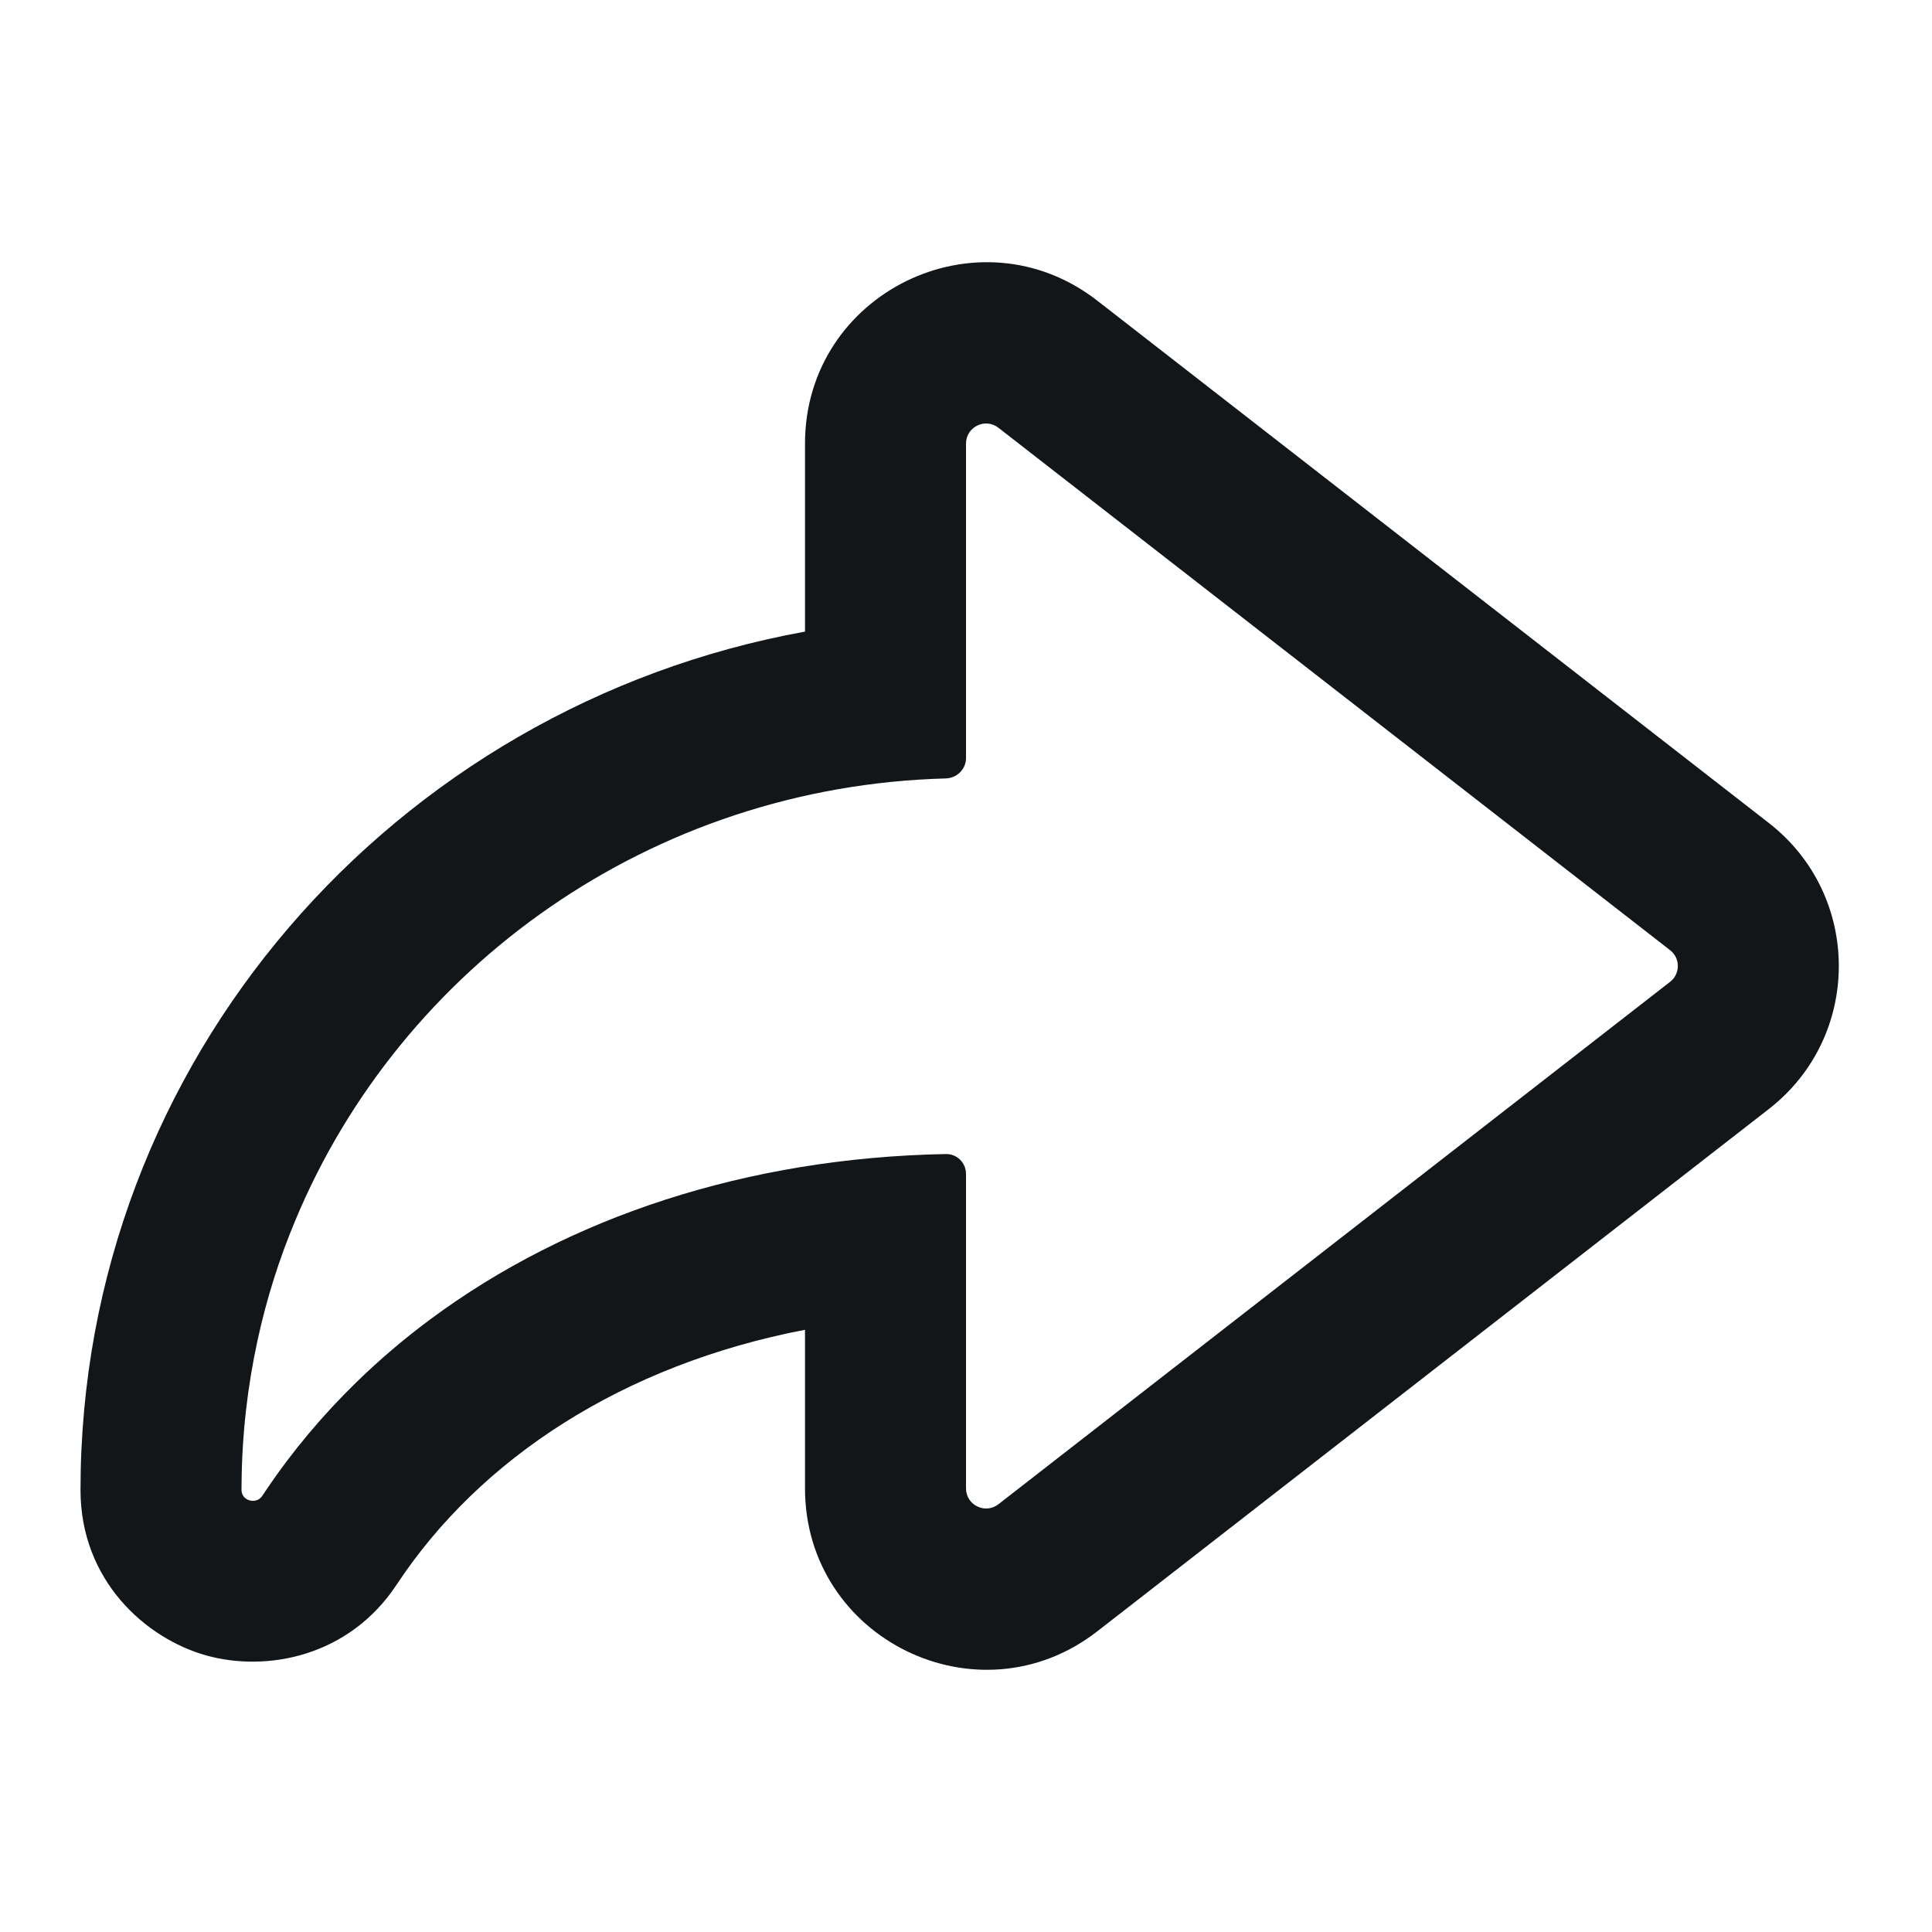
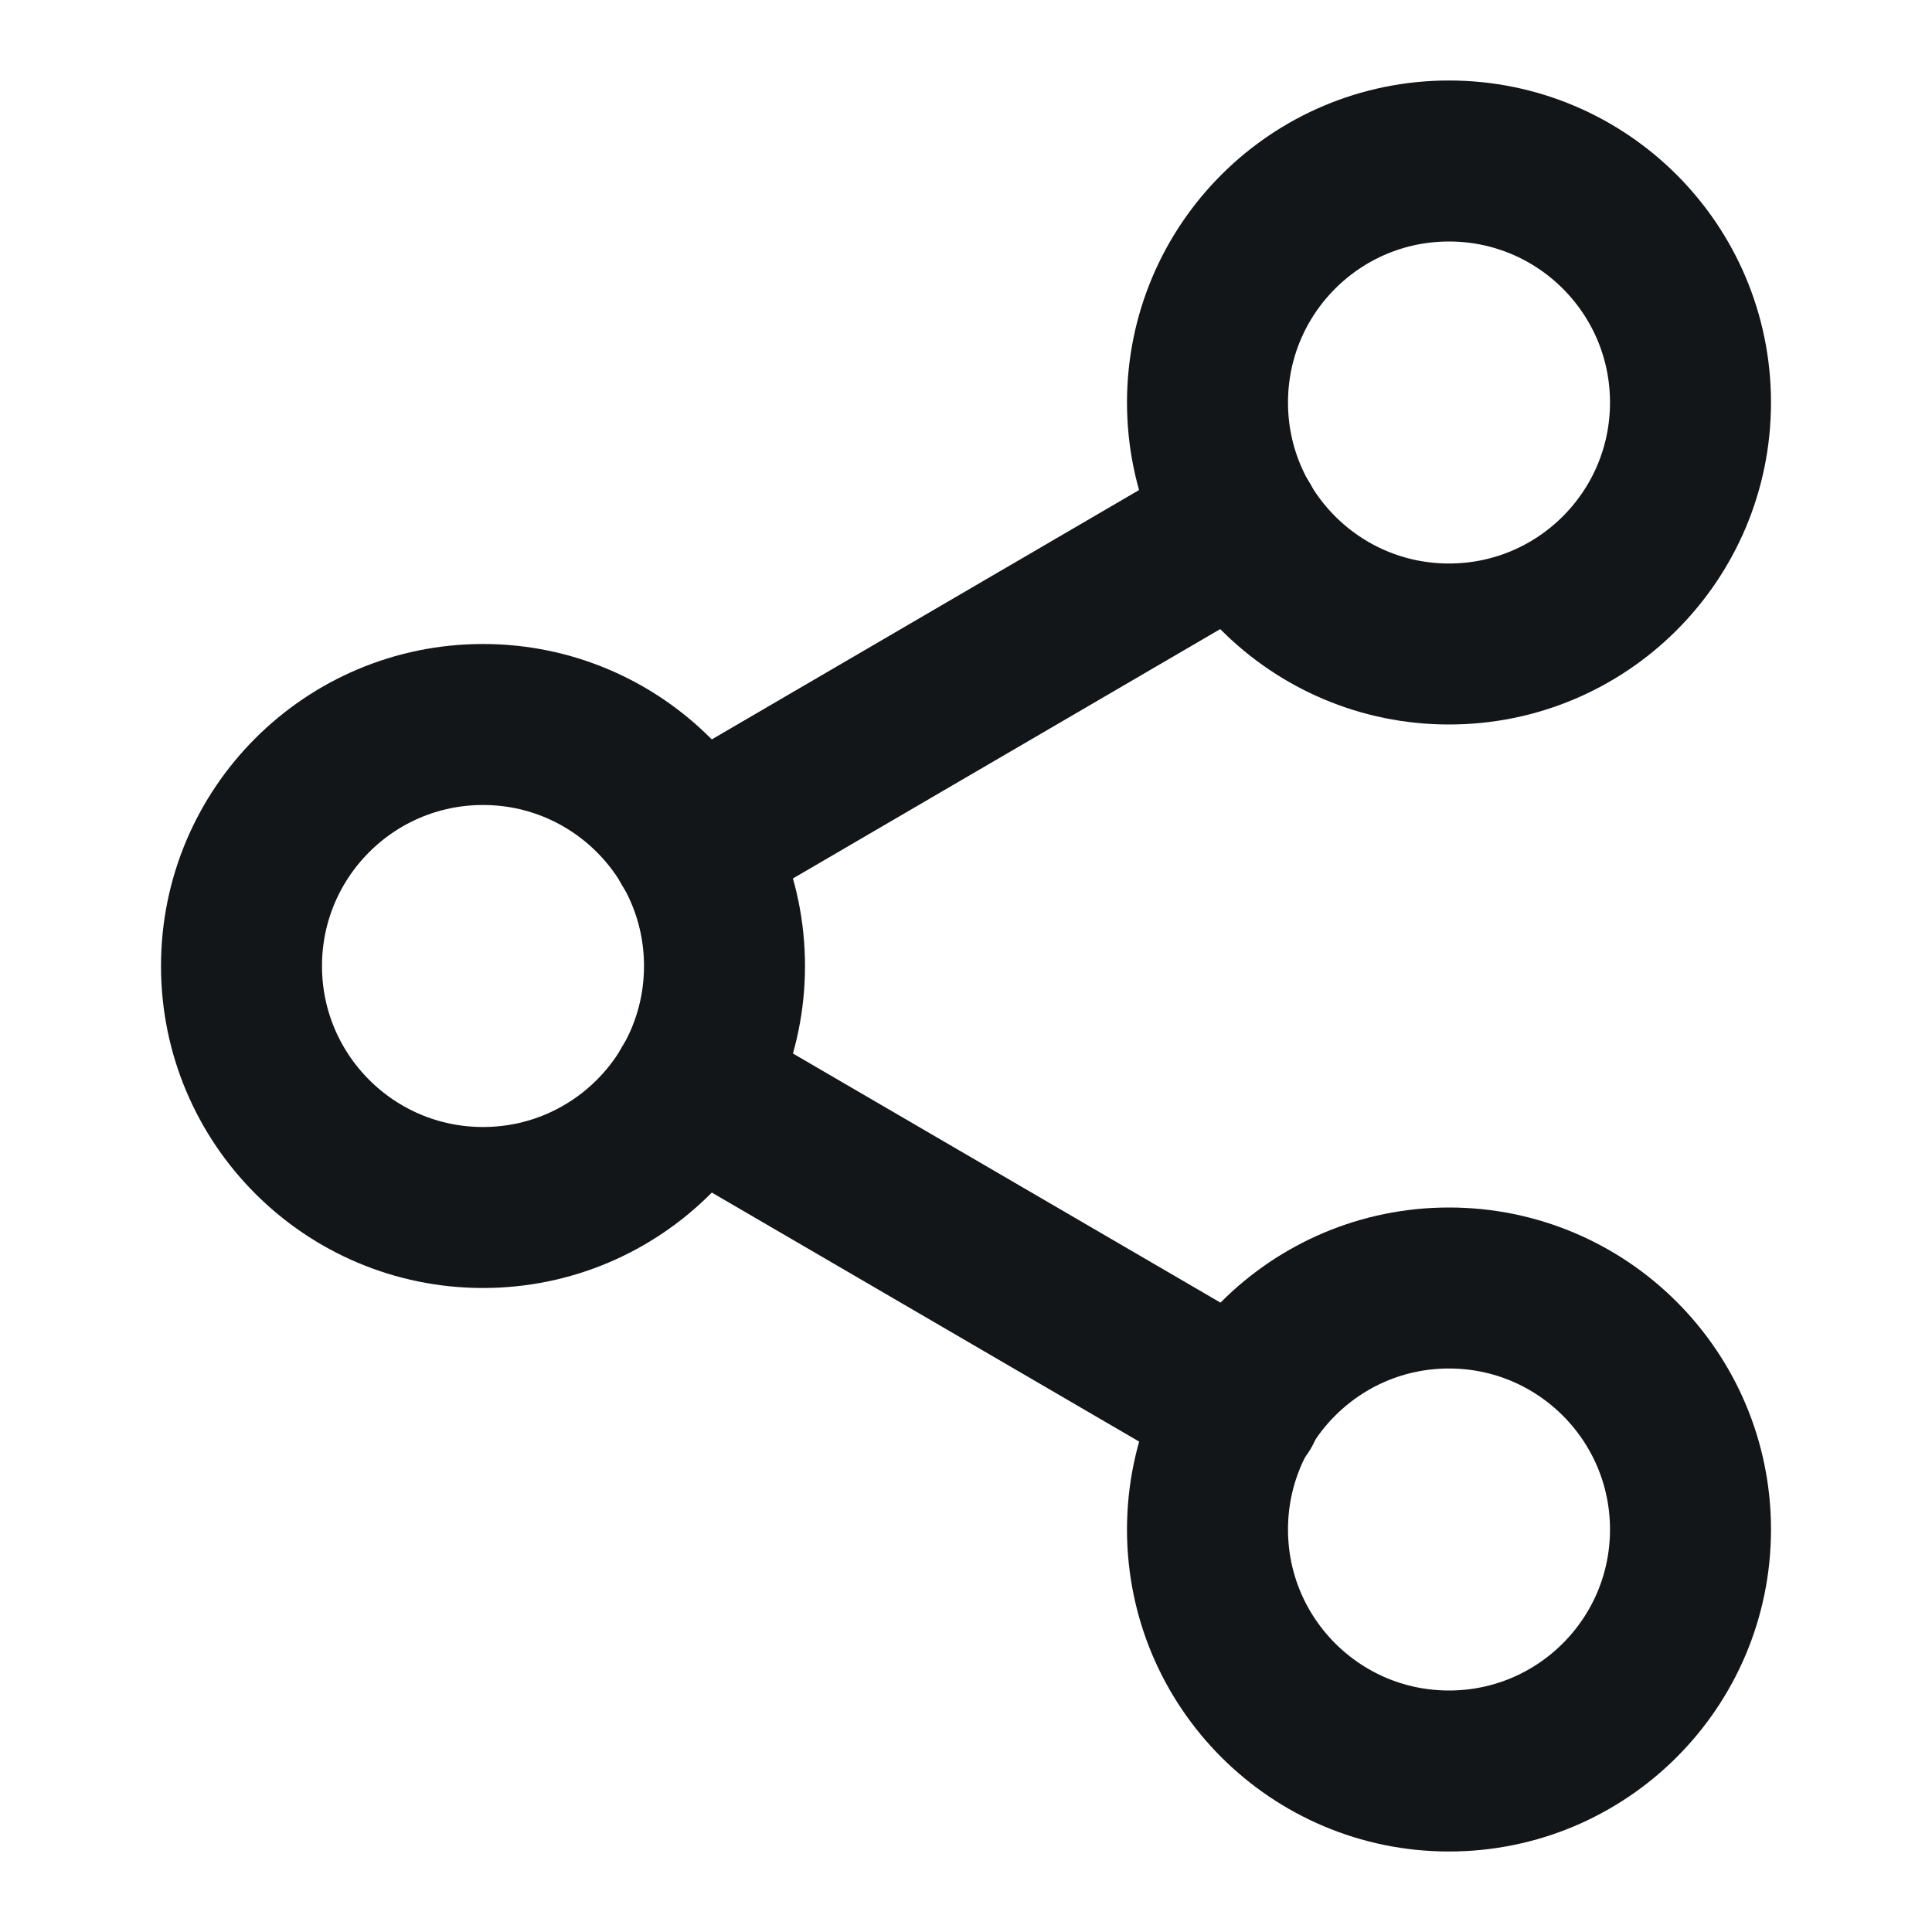
- <svg xmlns="http://www.w3.org/2000/svg" width="800px" height="800px" viewBox="0 0 24 24" fill="none">
-   <g id="SVGRepo_bgCarrier" stroke-width="0" />
-   <g id="SVGRepo_tracerCarrier" stroke-linecap="round" stroke-linejoin="round" />
-   <g id="SVGRepo_iconCarrier">
-     <path fill-rule="evenodd" clip-rule="evenodd" d="M1 18.509C1 13.168 4.902 8.771 10 7.846V5.511C10 3.639 12.153 2.586 13.631 3.735L21.974 10.224C23.132 11.125 23.132 12.875 21.974 13.776L13.631 20.265C12.153 21.414 10 20.361 10 18.489V16.519C7.741 16.953 5.963 18.116 4.928 19.684C4.332 20.586 3.306 20.773 2.56 20.564C1.805 20.351 1 19.631 1 18.509ZM12.403 5.314C12.239 5.186 12 5.303 12 5.511V9.417C12 9.555 11.887 9.666 11.749 9.67C8.091 9.768 4.978 12.011 3.666 15.166C3.468 15.64 3.311 16.135 3.2 16.647C3.076 17.217 3.007 17.807 3.001 18.412C3 18.444 3 18.477 3 18.509C3 18.644 3.184 18.695 3.258 18.582C3.275 18.558 3.291 18.533 3.307 18.509C3.307 18.509 3.307 18.509 3.307 18.509C3.634 18.024 4.011 17.576 4.43 17.168C4.715 16.89 5.02 16.631 5.343 16.391C7.059 15.116 9.286 14.382 11.75 14.336C11.888 14.333 12 14.445 12 14.583V18.489C12 18.697 12.239 18.814 12.403 18.686L20.746 12.197C20.875 12.097 20.875 11.903 20.746 11.803L12.403 5.314Z" fill="#121619" />
-   </g>
+ <svg xmlns="http://www.w3.org/2000/svg" width="24" height="24" viewBox="0 0 24 24" fill="none" stroke="#121619" stroke-width="2" stroke-linecap="round" stroke-linejoin="round" class="feather feather-share-2">
+   <circle cx="18" cy="5" r="3" />
+   <circle cx="6" cy="12" r="3" />
+   <circle cx="18" cy="19" r="3" />
+   <line x1="8.59" y1="13.51" x2="15.42" y2="17.49" />
+   <line x1="15.41" y1="6.51" x2="8.59" y2="10.49" />
</svg>
